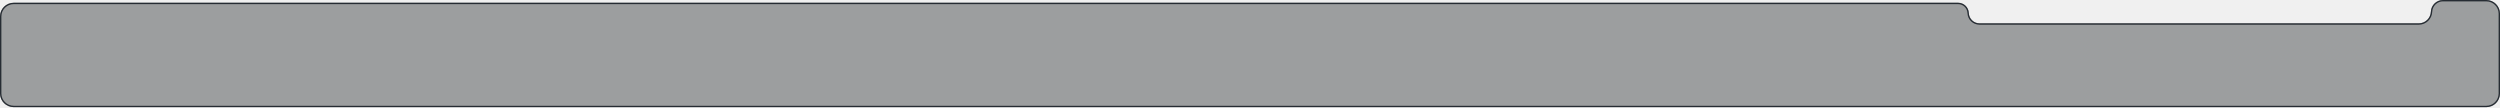
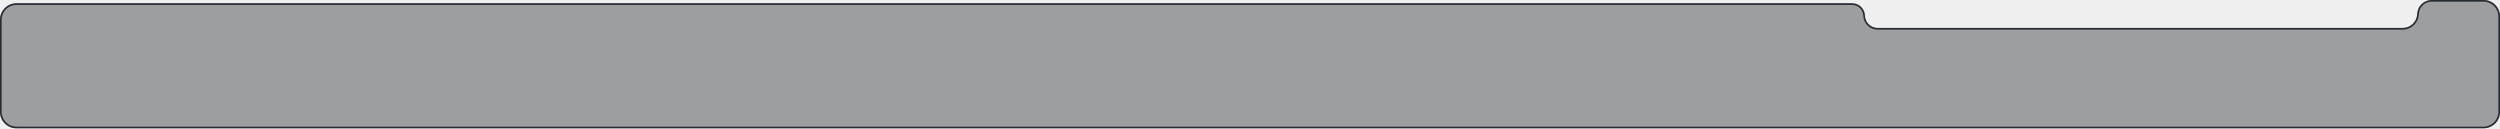
- <svg xmlns="http://www.w3.org/2000/svg" width="1820" height="78" viewBox="0 0 1820 78" fill="none">
-   <g filter="url(#filter0_b_5521_72946)">
-     <mask id="path-1-inside-1_5521_72946" fill="white">
-       <path fill-rule="evenodd" clip-rule="evenodd" d="M1769.67 8.5C1769.86 3.754 1773.76 0 1778.51 0H1810C1815.52 0 1820 4.477 1820 10V17V68C1820 73.523 1815.52 78 1810 78H1767H1436H10C4.477 78 0 73.523 0 68V17V12C0 6.477 4.477 2 10 2H1425.49C1429.69 2 1433.13 5.311 1433.3 9.5C1433.46 13.689 1436.91 17 1441.1 17H1760.84C1765.59 17 1769.49 13.246 1769.67 8.5Z" />
+ <svg xmlns="http://www.w3.org/2000/svg" width="1520" height="78" viewBox="0 0 1520 78" fill="none">
+   <g filter="url(#filter0_b_6391_40222)">
+     <mask id="path-1-inside-1_6391_40222" fill="white">
+       <path fill-rule="evenodd" clip-rule="evenodd" d="M1469.67 8.5C1469.86 3.754 1473.76 0 1478.51 0H1510C1515.52 0 1520 4.477 1520 10V17V68C1520 73.523 1515.52 78 1510 78H1467H1136H1096H10C4.477 78 0 73.523 0 68V12C0 6.477 4.477 2 10 2H1126.12C1130.3 2 1133.73 5.321 1133.86 9.5V9.5C1133.99 13.68 1137.42 17 1141.6 17H1460.84C1465.59 17 1469.49 13.246 1469.67 8.5V8.5Z" />
    </mask>
-     <path fill-rule="evenodd" clip-rule="evenodd" d="M1769.67 8.5C1769.86 3.754 1773.76 0 1778.51 0H1810C1815.52 0 1820 4.477 1820 10V17V68C1820 73.523 1815.52 78 1810 78H1767H1436H10C4.477 78 0 73.523 0 68V17V12C0 6.477 4.477 2 10 2H1425.49C1429.69 2 1433.13 5.311 1433.3 9.5C1433.46 13.689 1436.91 17 1441.1 17H1760.84C1765.59 17 1769.49 13.246 1769.67 8.5Z" fill="#202327" fill-opacity="0.4" />
-     <path d="M1810 -1H1778.51V1H1810V-1ZM1821 17V10H1819V17H1821ZM1821 68V17H1819V68H1821ZM1767 79H1810V77H1767V79ZM1436 79H1767V77H1436V79ZM1436 77H10V79H1436V77ZM1 68V17H-1V68H1ZM1 17V12H-1V17H1ZM10 3H1425.49V1H10V3ZM1760.84 16H1441.1V18H1760.84V16ZM1432.3 9.539C1432.48 14.265 1436.37 18 1441.1 18V16C1437.44 16 1434.44 13.113 1434.3 9.461L1432.3 9.539ZM1425.49 3C1429.15 3 1432.15 5.887 1432.3 9.539L1434.3 9.461C1434.11 4.735 1430.22 1 1425.49 1V3ZM1 12C1 7.029 5.029 3 10 3V1C3.925 1 -1 5.925 -1 12H1ZM1819 68C1819 72.971 1814.97 77 1810 77V79C1816.08 79 1821 74.075 1821 68H1819ZM10 77C5.029 77 1 72.971 1 68H-1C-1 74.075 3.925 79 10 79V77ZM1778.51 -1C1773.22 -1 1768.88 3.178 1768.67 8.462L1770.67 8.538C1770.83 4.329 1774.29 1 1778.51 1V-1ZM1760.84 18C1766.13 18 1770.47 13.822 1770.67 8.538L1768.67 8.462C1768.51 12.671 1765.05 16 1760.84 16V18ZM1810 1C1814.97 1 1819 5.029 1819 10H1821C1821 3.925 1816.08 -1 1810 -1V1Z" fill="#262C33" mask="url(#path-1-inside-1_5521_72946)" />
+     <path fill-rule="evenodd" clip-rule="evenodd" d="M1469.67 8.5C1469.86 3.754 1473.76 0 1478.51 0H1510C1515.52 0 1520 4.477 1520 10V17V68C1520 73.523 1515.52 78 1510 78H1467H1136H1096H10C4.477 78 0 73.523 0 68V12C0 6.477 4.477 2 10 2H1126.12C1130.3 2 1133.73 5.321 1133.86 9.5V9.5C1133.99 13.68 1137.42 17 1141.6 17H1460.84C1465.59 17 1469.49 13.246 1469.67 8.5V8.5Z" fill="#202327" fill-opacity="0.4" />
+     <path d="M1510 -1H1478.51V1H1510V-1ZM1521 17V10H1519V17H1521ZM1521 68V17H1519V68H1521ZM1467 79H1510V77H1467V79ZM1136 79H1467V77H1136V79ZM1136 77H1096V79H1136V77ZM1096 77H10V79H1096V77ZM1 68V12H-1V68H1ZM10 3H1126.12V1H10V3ZM1460.84 16H1141.6V18H1460.84V16ZM1132.86 9.531C1133.01 14.251 1136.88 18 1141.6 18V16C1137.96 16 1134.97 13.108 1134.86 9.469L1132.86 9.531ZM1126.12 3C1129.76 3 1132.75 5.892 1132.86 9.531L1134.86 9.469C1134.71 4.749 1130.84 1 1126.12 1V3ZM10 77C5.029 77 1 72.971 1 68H-1C-1 74.075 3.925 79 10 79V77ZM1 12C1 7.029 5.029 3 10 3V1C3.925 1 -1 5.925 -1 12H1ZM1519 68C1519 72.971 1514.97 77 1510 77V79C1516.08 79 1521 74.075 1521 68H1519ZM1478.51 -1C1473.22 -1 1468.88 3.178 1468.67 8.462L1470.67 8.538C1470.83 4.329 1474.29 1 1478.51 1V-1ZM1460.84 18C1466.13 18 1470.47 13.822 1470.67 8.538L1468.67 8.462C1468.51 12.671 1465.05 16 1460.84 16V18ZM1510 1C1514.97 1 1519 5.029 1519 10H1521C1521 3.925 1516.08 -1 1510 -1V1Z" fill="#262C33" mask="url(#path-1-inside-1_6391_40222)" />
  </g>
  <defs>
-     <filter id="filter0_b_5521_72946" x="-30" y="-30" width="1880" height="138" filterUnits="userSpaceOnUse" color-interpolation-filters="sRGB">
+     <filter id="filter0_b_6391_40222" x="-30" y="-30" width="1580" height="138" filterUnits="userSpaceOnUse" color-interpolation-filters="sRGB">
      <feFlood flood-opacity="0" result="BackgroundImageFix" />
      <feGaussianBlur in="BackgroundImageFix" stdDeviation="15" />
-       <feComposite in2="SourceAlpha" operator="in" result="effect1_backgroundBlur_5521_72946" />
-       <feBlend mode="normal" in="SourceGraphic" in2="effect1_backgroundBlur_5521_72946" result="shape" />
+       <feComposite in2="SourceAlpha" operator="in" result="effect1_backgroundBlur_6391_40222" />
+       <feBlend mode="normal" in="SourceGraphic" in2="effect1_backgroundBlur_6391_40222" result="shape" />
    </filter>
  </defs>
</svg>
